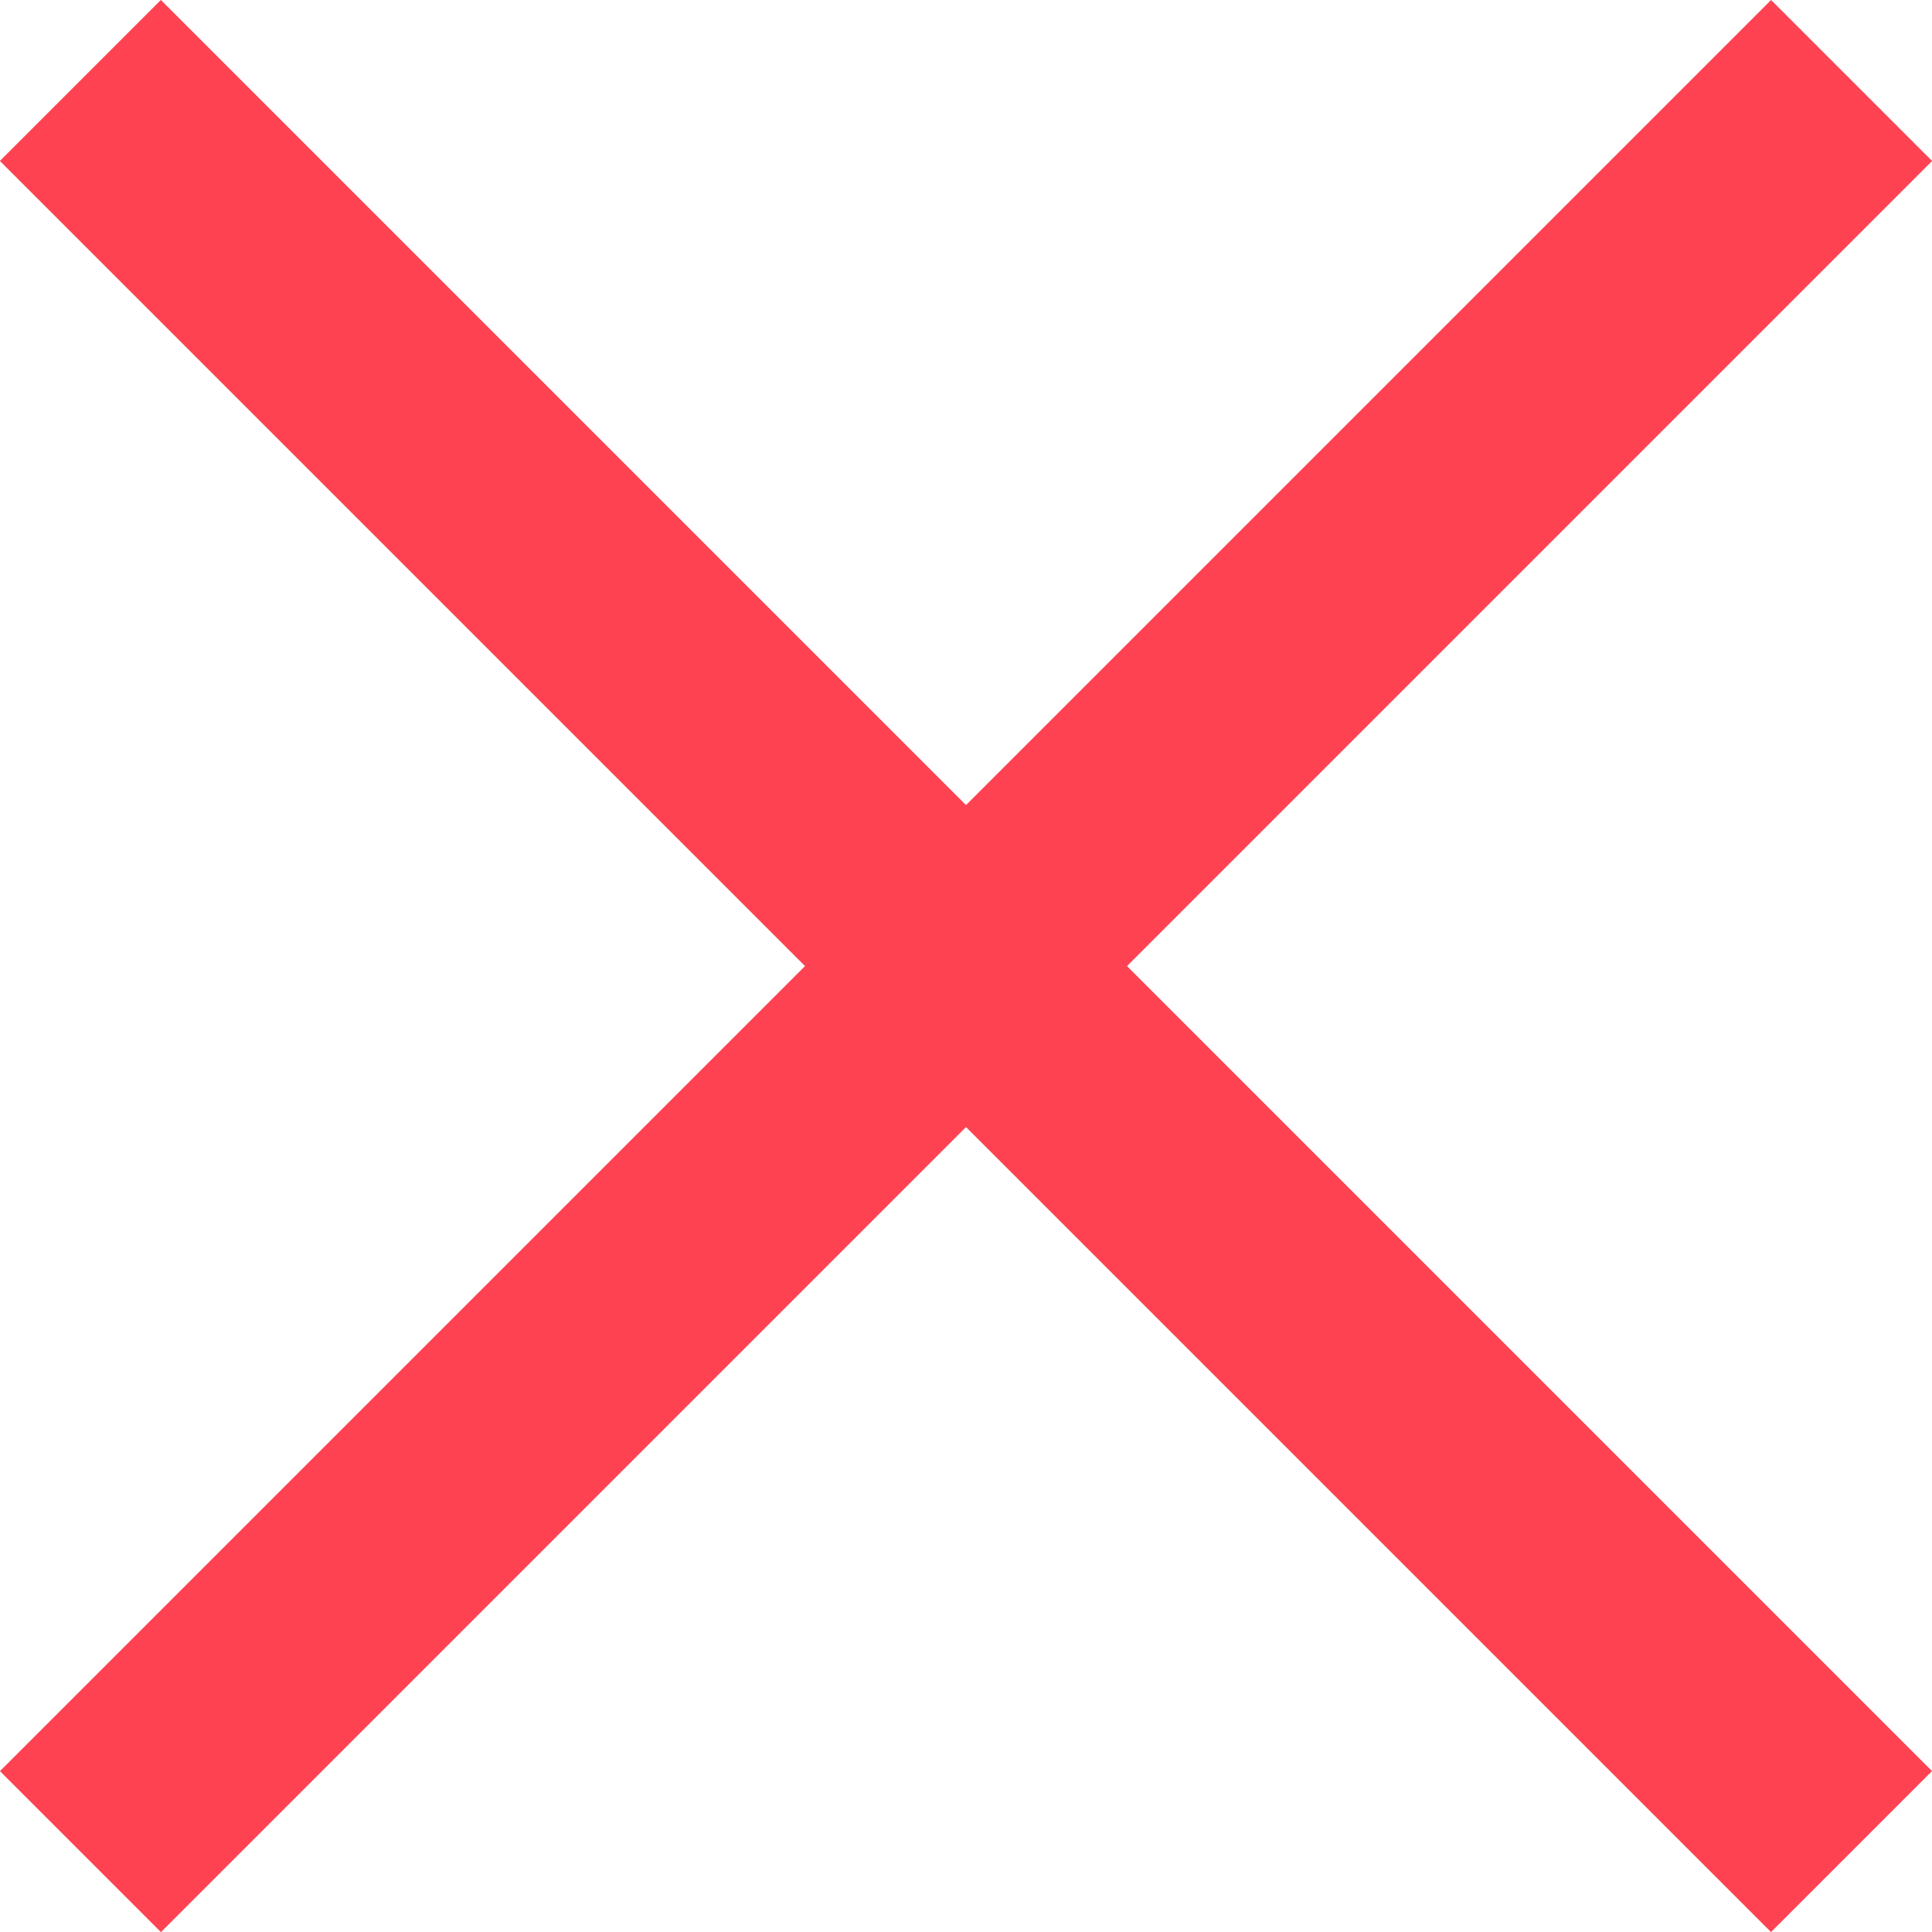
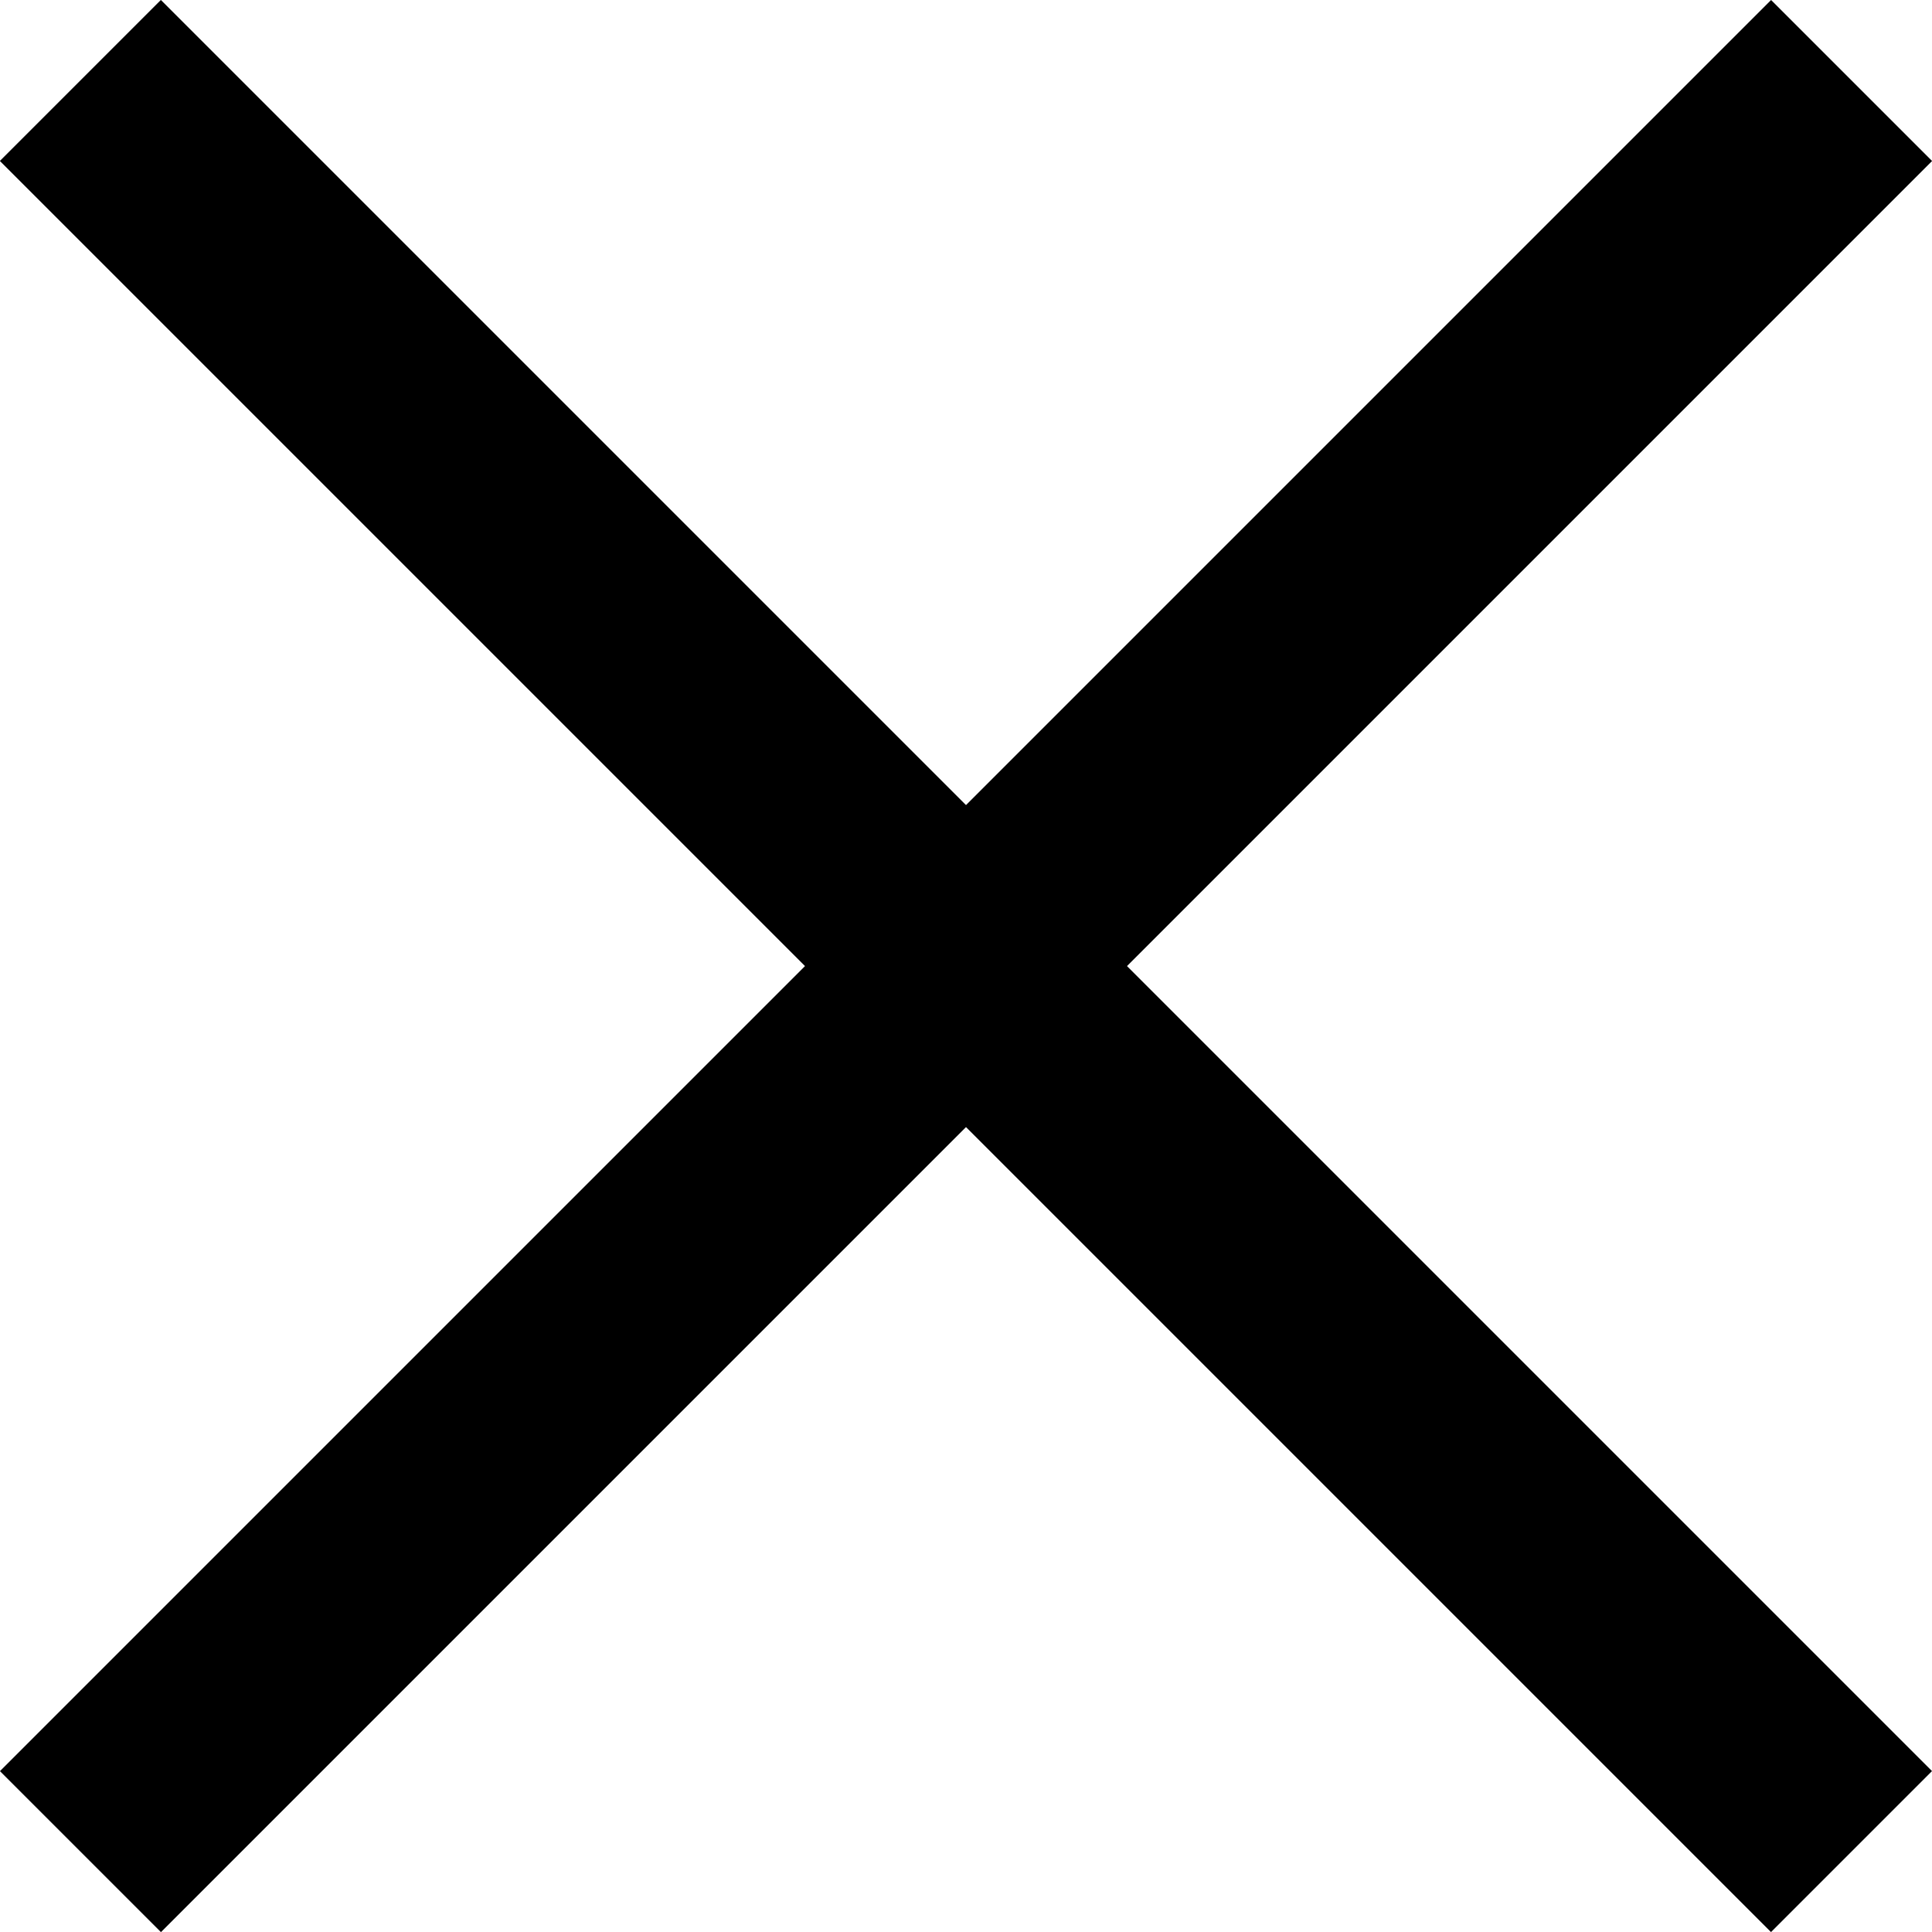
<svg xmlns="http://www.w3.org/2000/svg" width="7.06" height="7.06" viewBox="0 0 7.06 7.06">
  <g id="x" transform="translate(0)">
-     <rect id="Rectangle_21" data-name="Rectangle 21" width="0.832" height="9.153" transform="translate(7.06 6.472) rotate(135)" fill="#ff4252" />
-     <rect id="Rectangle_22" data-name="Rectangle 22" width="0.832" height="9.153" transform="translate(6.472 0) rotate(45)" fill="#ff4252" />
+     <rect id="Rectangle_21" data-name="Rectangle 21" width="0.832" height="9.153" transform="translate(7.06 6.472) rotate(135)" fill="currentColor" />
+     <rect id="Rectangle_22" data-name="Rectangle 22" width="0.832" height="9.153" transform="translate(6.472 0) rotate(45)" fill="currentColor" />
  </g>
</svg>
